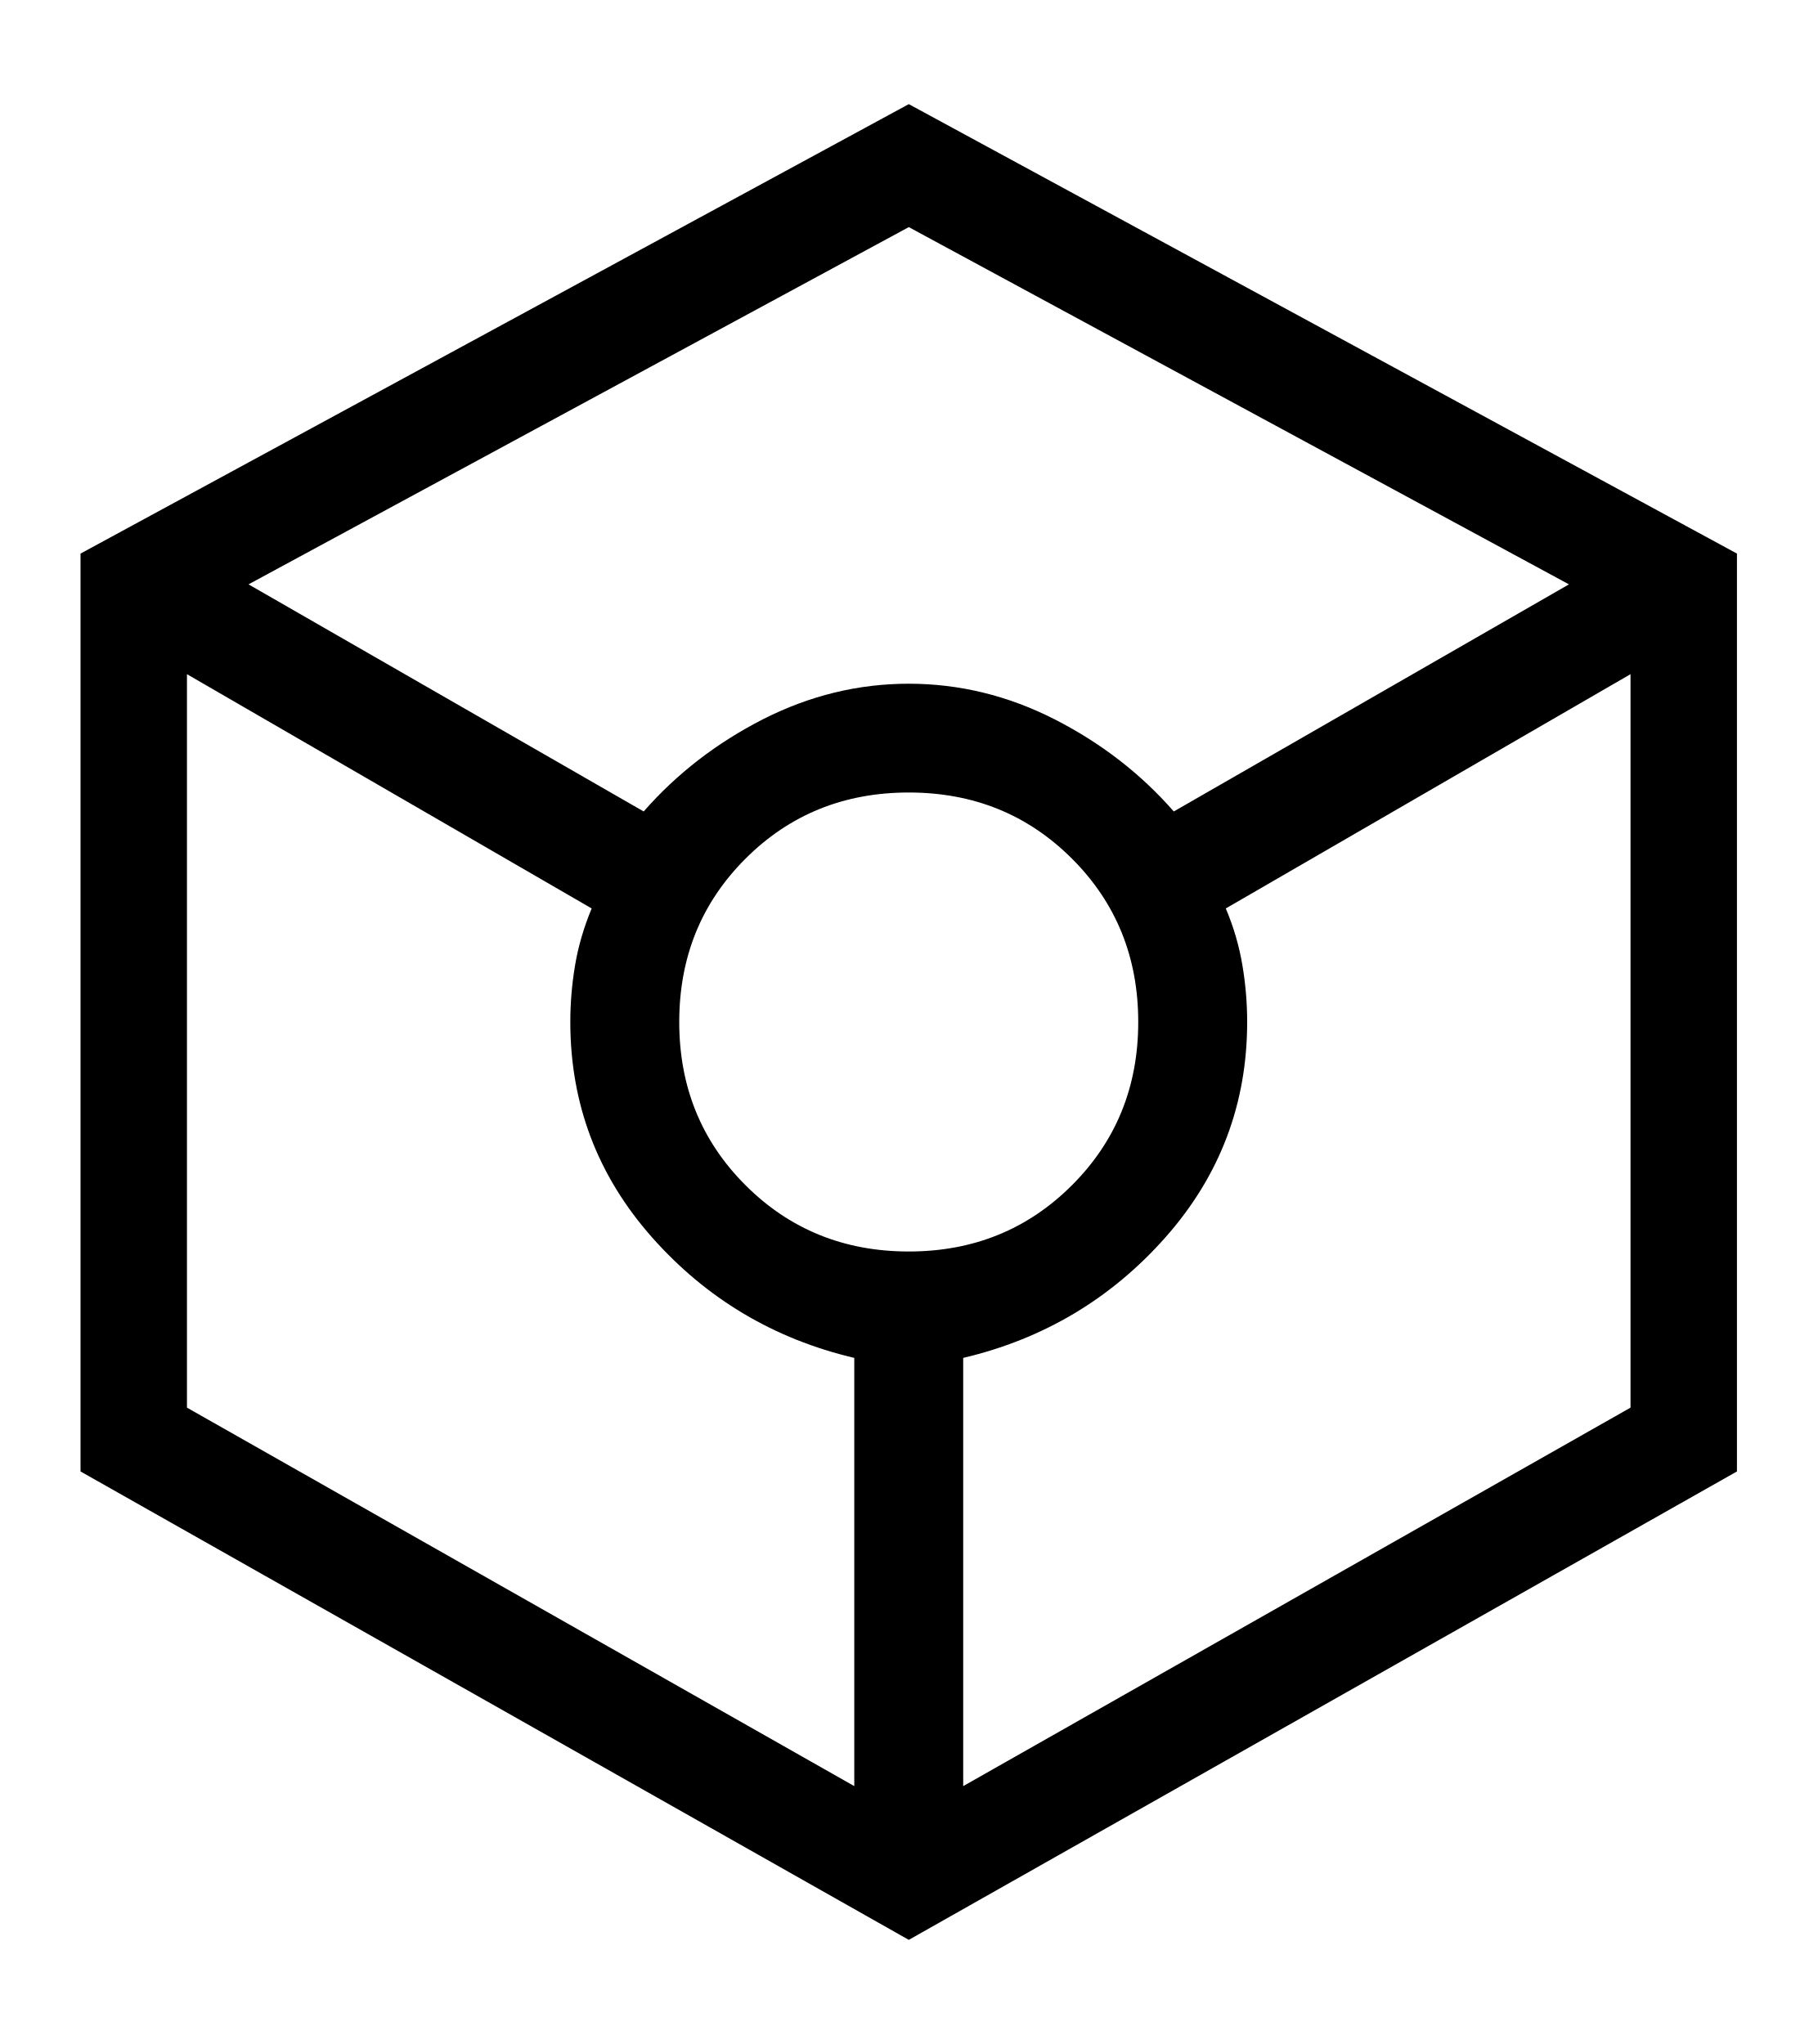
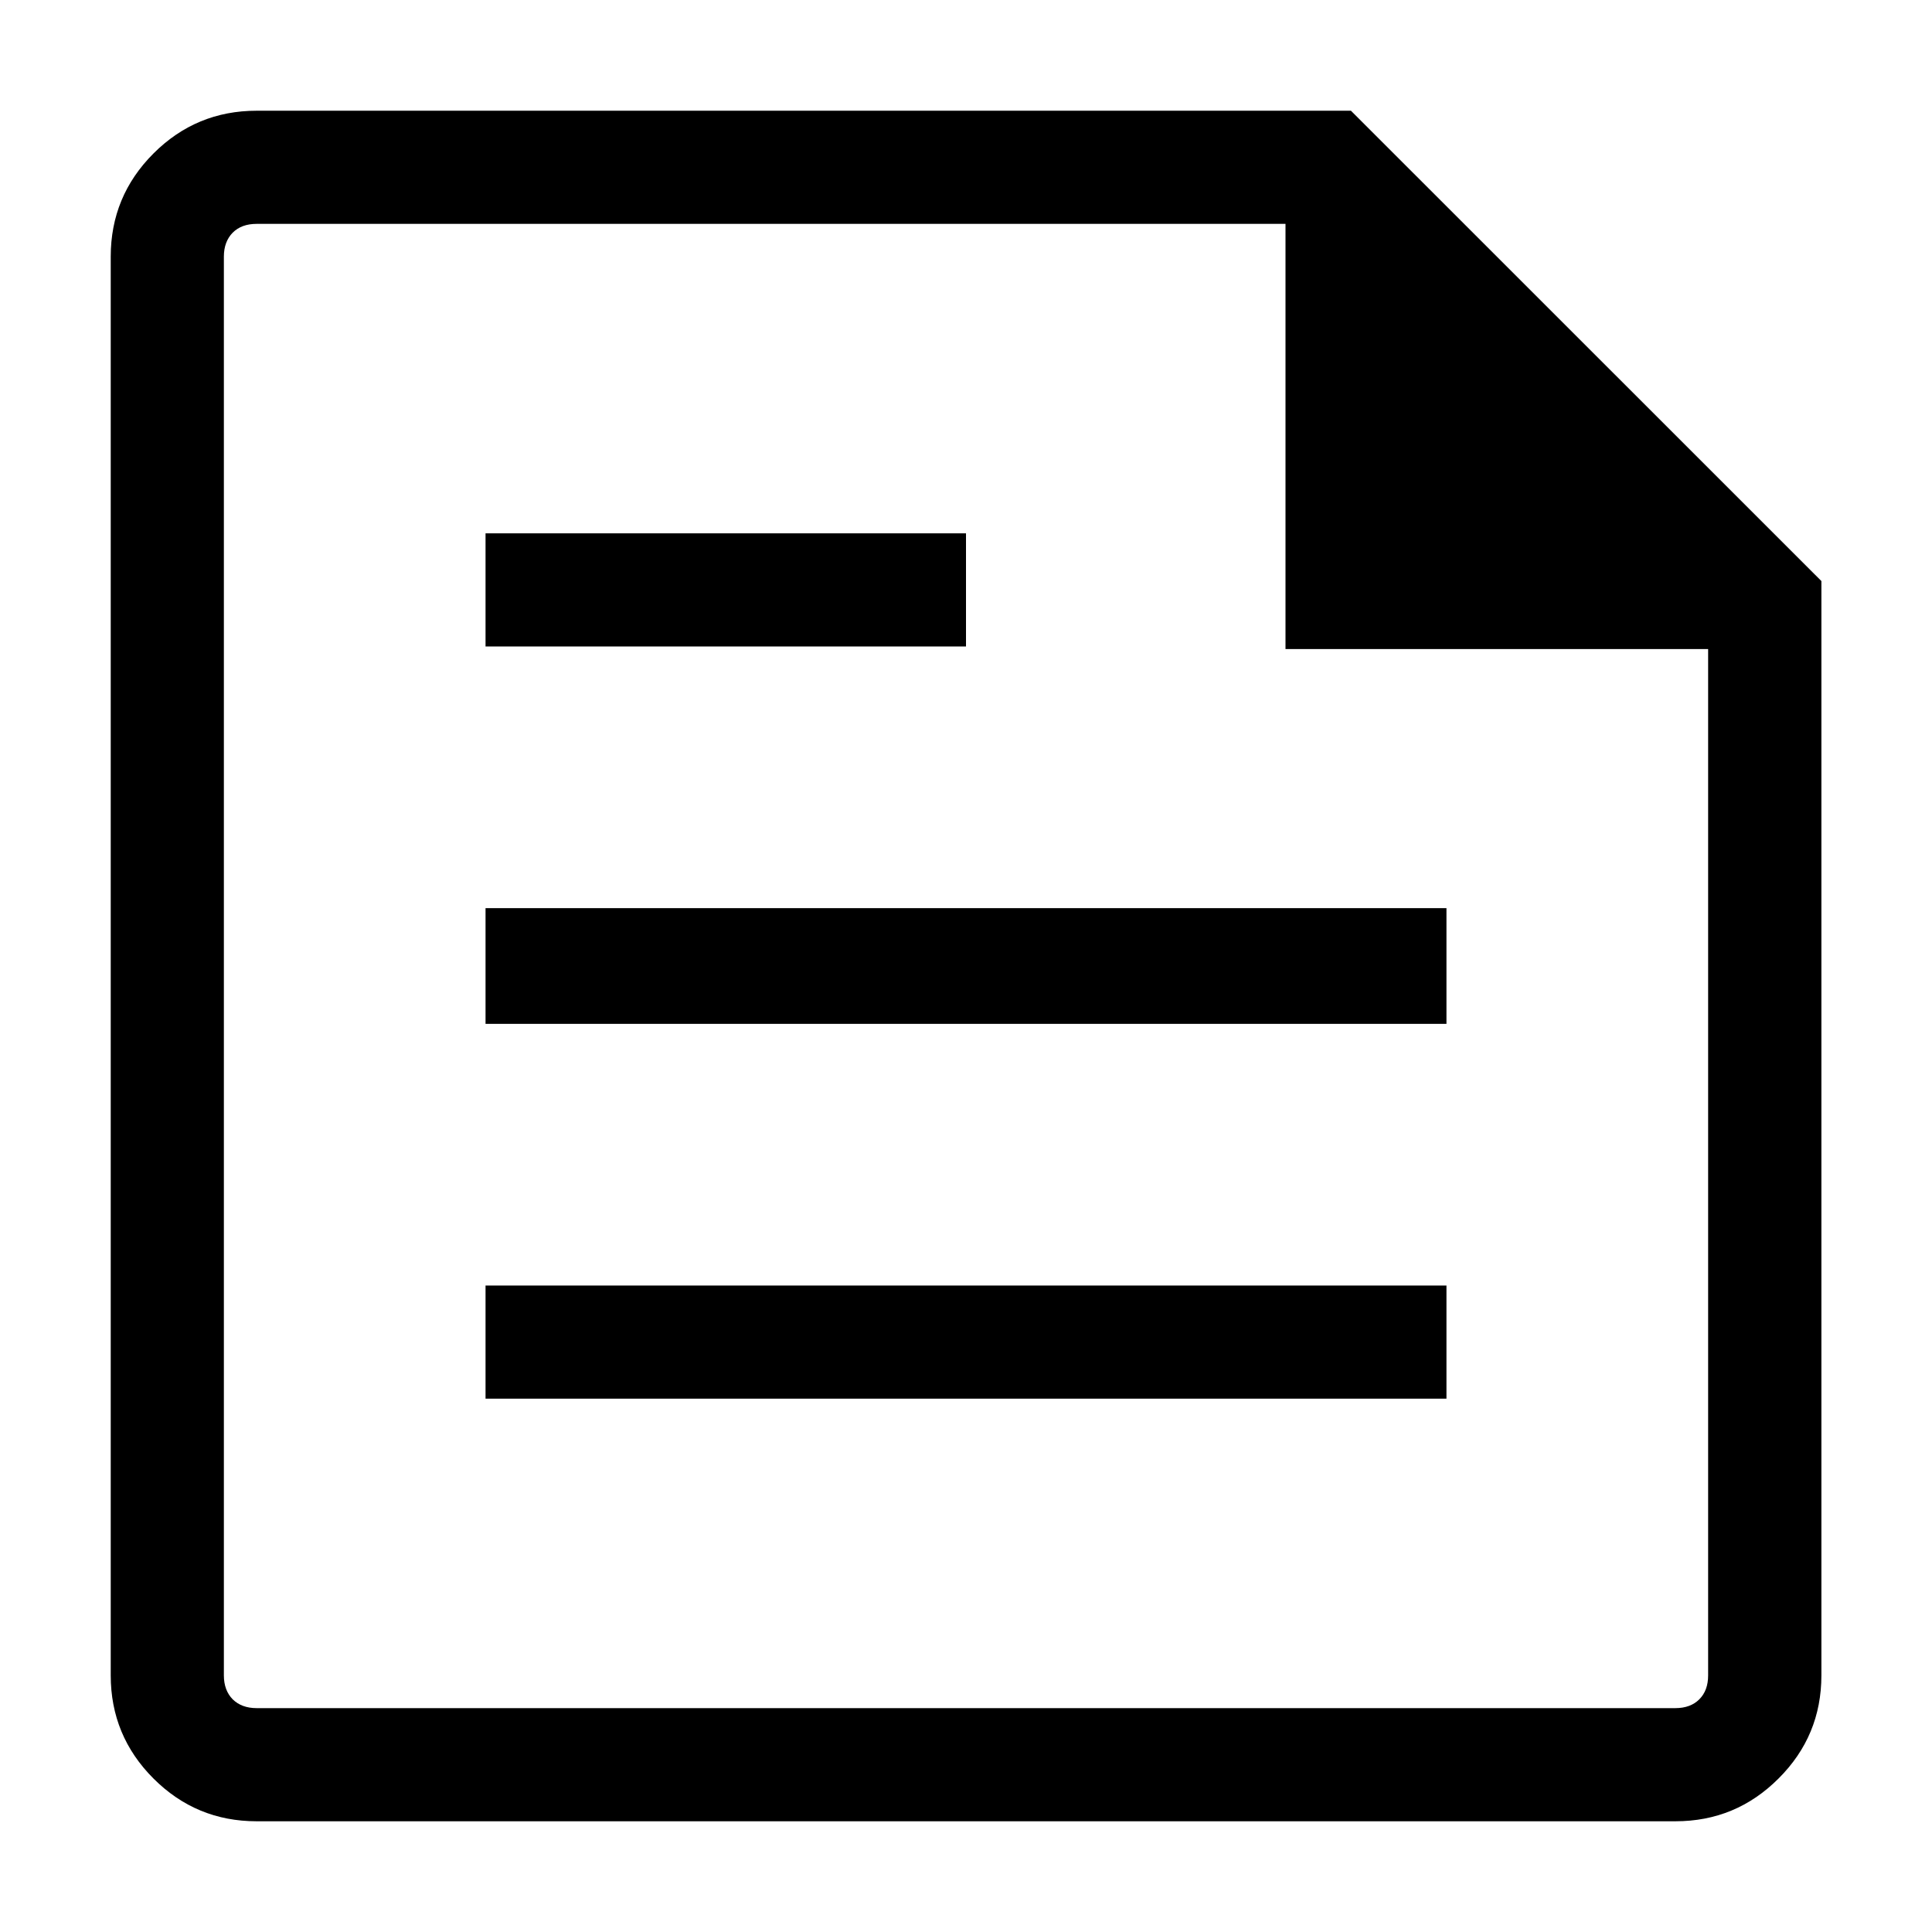
- <svg xmlns="http://www.w3.org/2000/svg" width="16" height="18" viewBox="0 0 16 18" fill="none">
-   <path d="M8.001 17.083L0.709 12.958V4.875L8.001 0.917L15.292 4.875V12.958L8.001 17.083ZM5.667 7.146C5.959 6.812 6.31 6.542 6.719 6.333C7.129 6.125 7.556 6.021 8.001 6.021C8.445 6.021 8.872 6.125 9.282 6.333C9.692 6.542 10.042 6.812 10.334 7.146L13.813 5.146L8.001 2L2.188 5.146L5.667 7.146ZM7.521 15.729V11.958C6.813 11.791 6.219 11.437 5.74 10.896C5.261 10.354 5.021 9.722 5.021 9C5.021 8.833 5.035 8.666 5.063 8.5C5.091 8.333 5.14 8.166 5.209 8L1.646 5.937V12.396L7.521 15.729ZM8.001 11.021C8.57 11.021 9.049 10.826 9.438 10.437C9.827 10.048 10.021 9.569 10.021 9C10.021 8.43 9.827 7.951 9.438 7.562C9.049 7.173 8.57 6.979 8.001 6.979C7.431 6.979 6.952 7.173 6.563 7.562C6.174 7.951 5.98 8.43 5.98 9C5.98 9.569 6.174 10.048 6.563 10.437C6.952 10.826 7.431 11.021 8.001 11.021ZM8.48 15.729L14.355 12.396V5.937L10.792 8C10.862 8.166 10.91 8.333 10.938 8.5C10.966 8.666 10.98 8.833 10.98 9C10.98 9.722 10.74 10.354 10.261 10.896C9.782 11.437 9.188 11.791 8.48 11.958V15.729Z" fill="black" />
+ <svg xmlns="http://www.w3.org/2000/svg" width="16" height="16" viewBox="0 0 16 16" fill="none">
+   <path d="M2.125 15.083C1.792 15.083 1.507 14.965 1.271 14.729C1.035 14.493 0.917 14.208 0.917 13.875V2.125C0.917 1.792 1.035 1.507 1.271 1.271C1.507 1.035 1.792 0.917 2.125 0.917H11.188L15.084 4.812V13.875C15.084 14.208 14.966 14.493 14.729 14.729C14.493 14.965 14.209 15.083 13.875 15.083H2.125ZM2.125 14.146H13.875C13.959 14.146 14.025 14.121 14.073 14.073C14.122 14.024 14.146 13.958 14.146 13.875V5.375H10.646V1.854H2.125C2.042 1.854 1.976 1.878 1.927 1.927C1.879 1.976 1.854 2.042 1.854 2.125V13.875C1.854 13.958 1.879 14.024 1.927 14.073C1.976 14.121 2.042 14.146 2.125 14.146ZM4.021 11.583H11.979V10.646H4.021V11.583ZM4.021 5.354H8V4.417H4.021V5.354ZM4.021 8.479H11.979V7.521H4.021V8.479ZM1.854 1.854V5.375V1.854V14.146V1.854Z" fill="black" />
</svg>
